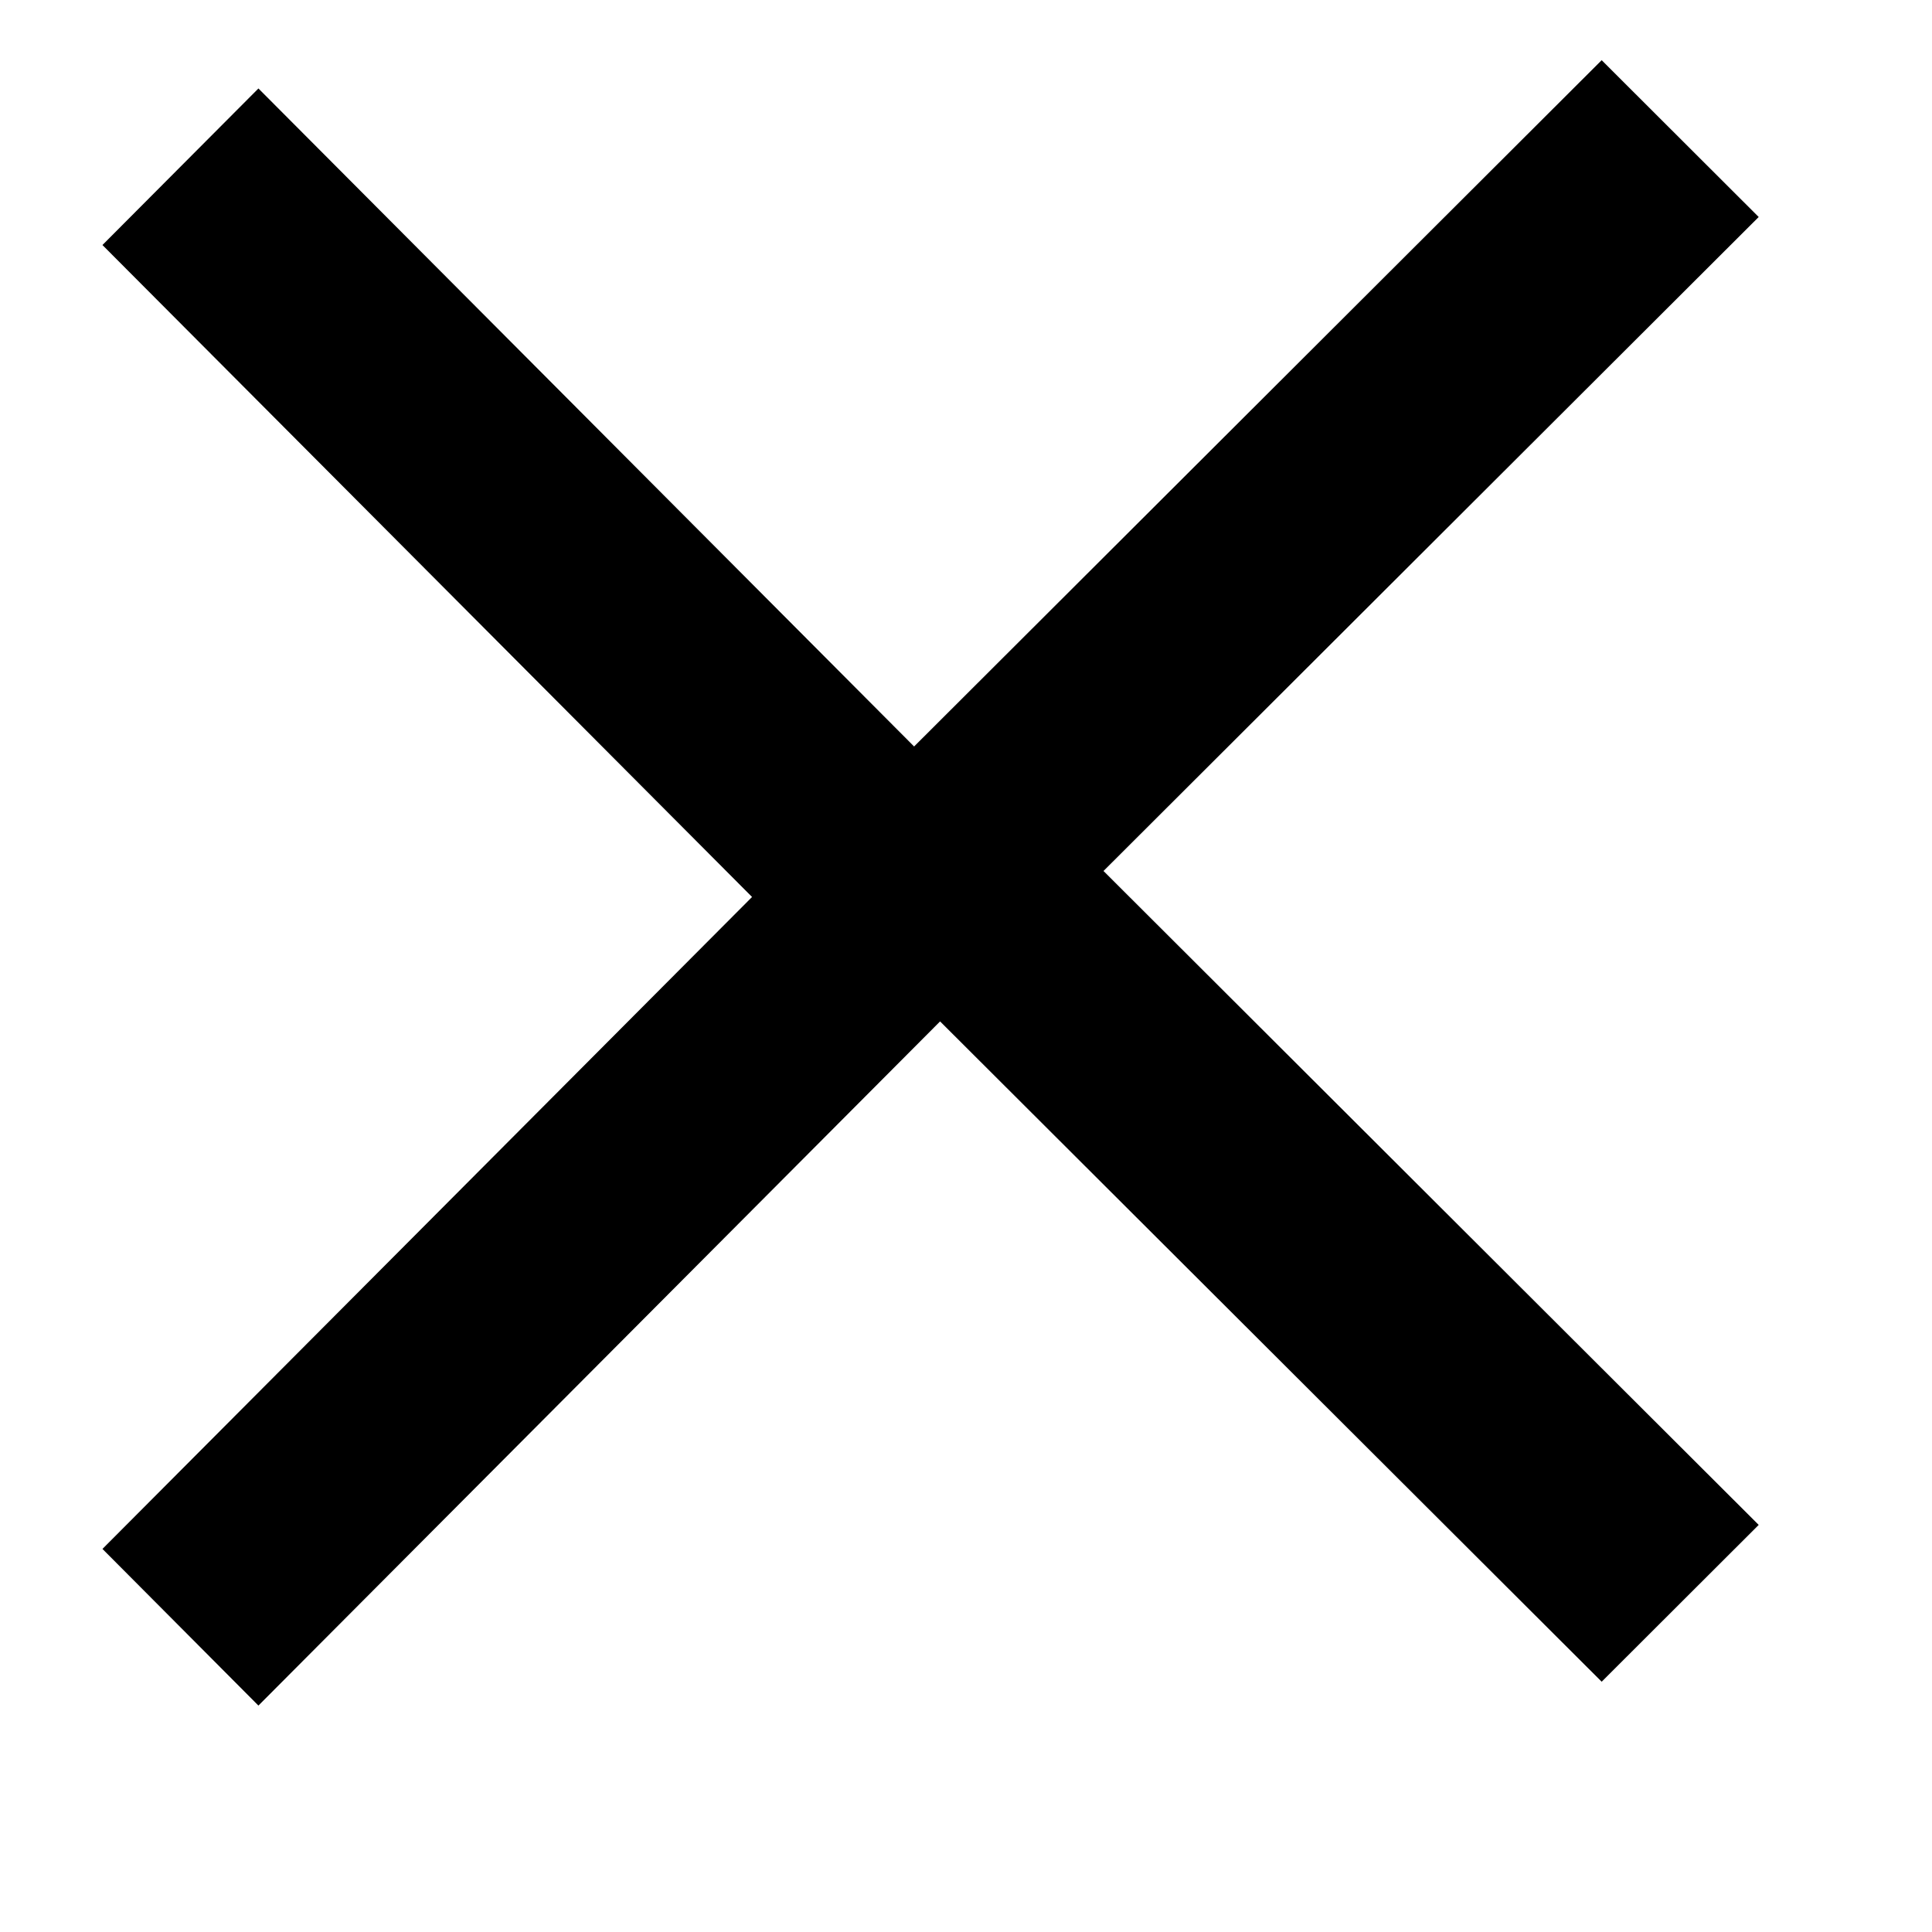
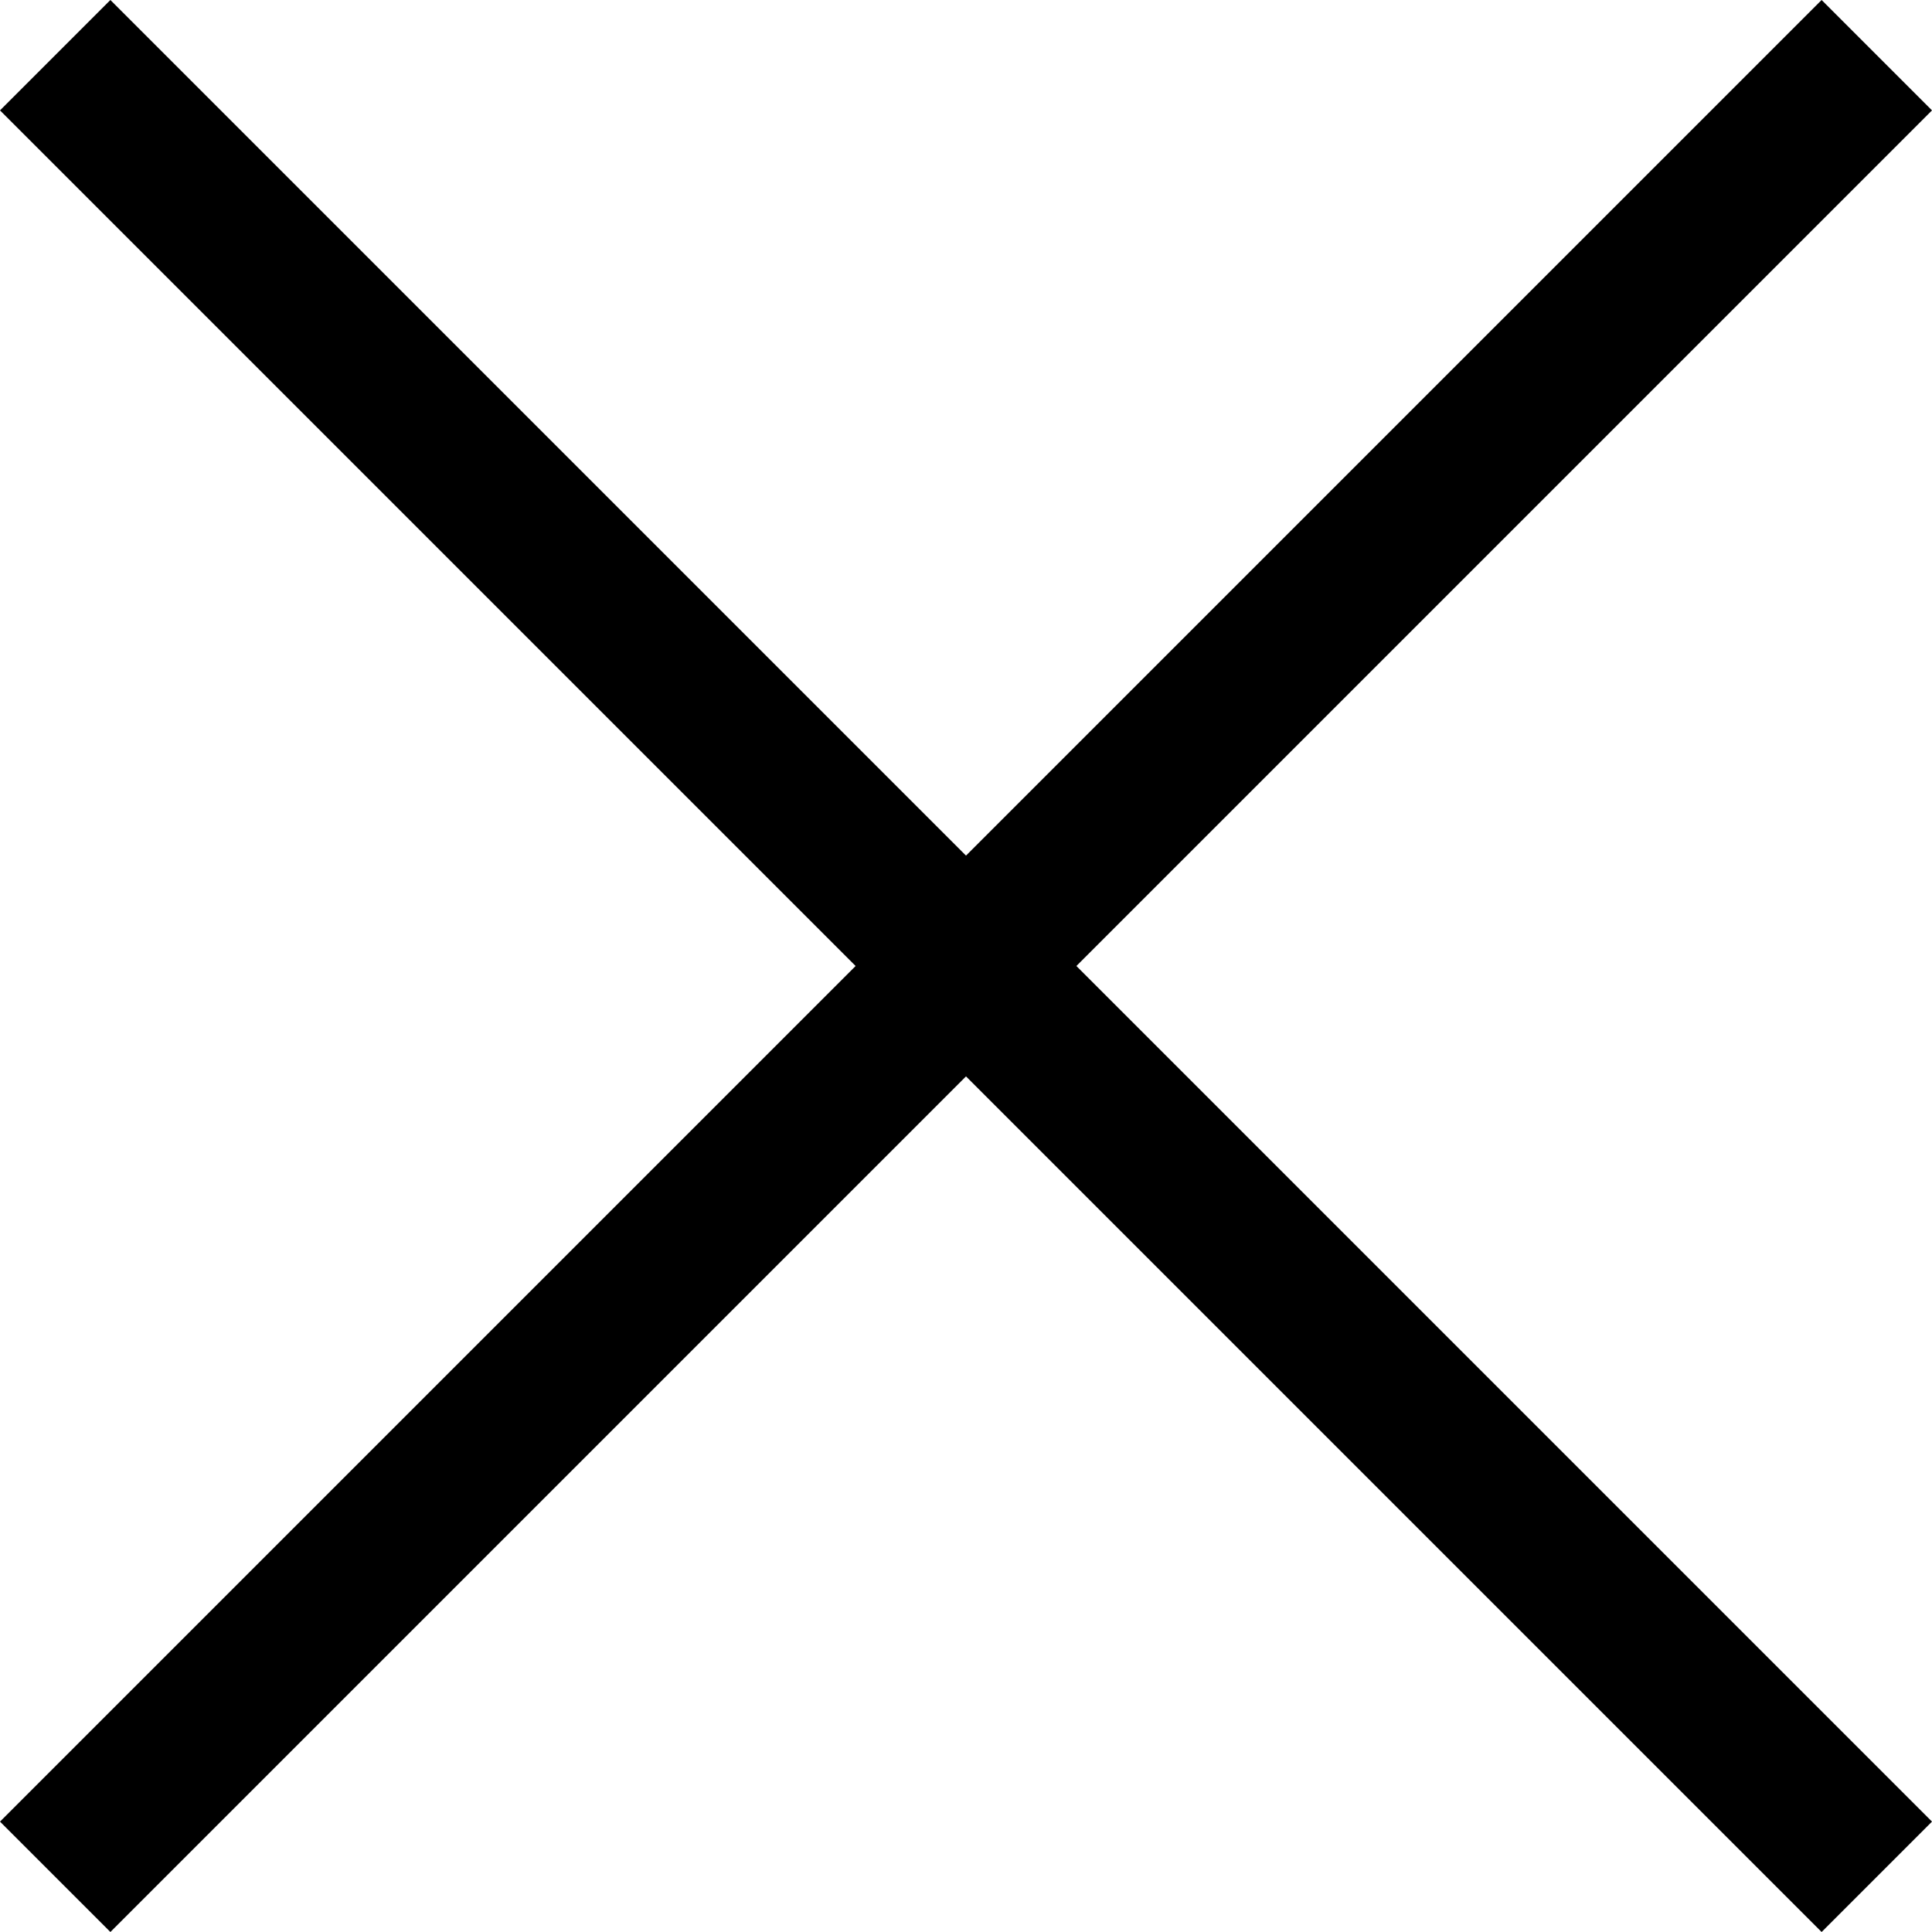
- <svg xmlns="http://www.w3.org/2000/svg" width="25.5px" height="25.5px">
-   <path fill-rule="evenodd" stroke="rgb(0, 0, 0)" stroke-width="1px" stroke-linecap="round" stroke-linejoin="miter" fill="#000" d="M22.505,20.127 L21.140,21.490 L12.407,12.774 L3.411,21.803 L2.058,20.444 L10.632,11.839 L2.058,3.234 L3.411,1.876 L12.064,10.560 L21.140,1.501 L22.505,2.864 L13.857,11.496 L22.505,20.127 Z" />
+ <svg xmlns="http://www.w3.org/2000/svg" version="1.1" id="Layer_1" x="0px" y="0px" viewBox="0 0 371.23 371.23" style="enable-background:new 0 0 371.23 371.23;" xml:space="preserve">
+   <polygon points="371.23,21.213 350.018,0 185.615,164.402 21.213,0 0,21.213 164.402,185.615 0,350.018 21.213,371.23   185.615,206.828 350.018,371.23 371.23,350.018 206.828,185.615 " />
+   <g>
+ </g>
+   <g>
+ </g>
+   <g>
+ </g>
+   <g>
+ </g>
+   <g>
+ </g>
+   <g>
+ </g>
+   <g>
+ </g>
+   <g>
+ </g>
+   <g>
+ </g>
+   <g>
+ </g>
+   <g>
+ </g>
+   <g>
+ </g>
+   <g>
+ </g>
+   <g>
+ </g>
+   <g>
+ </g>
</svg>
